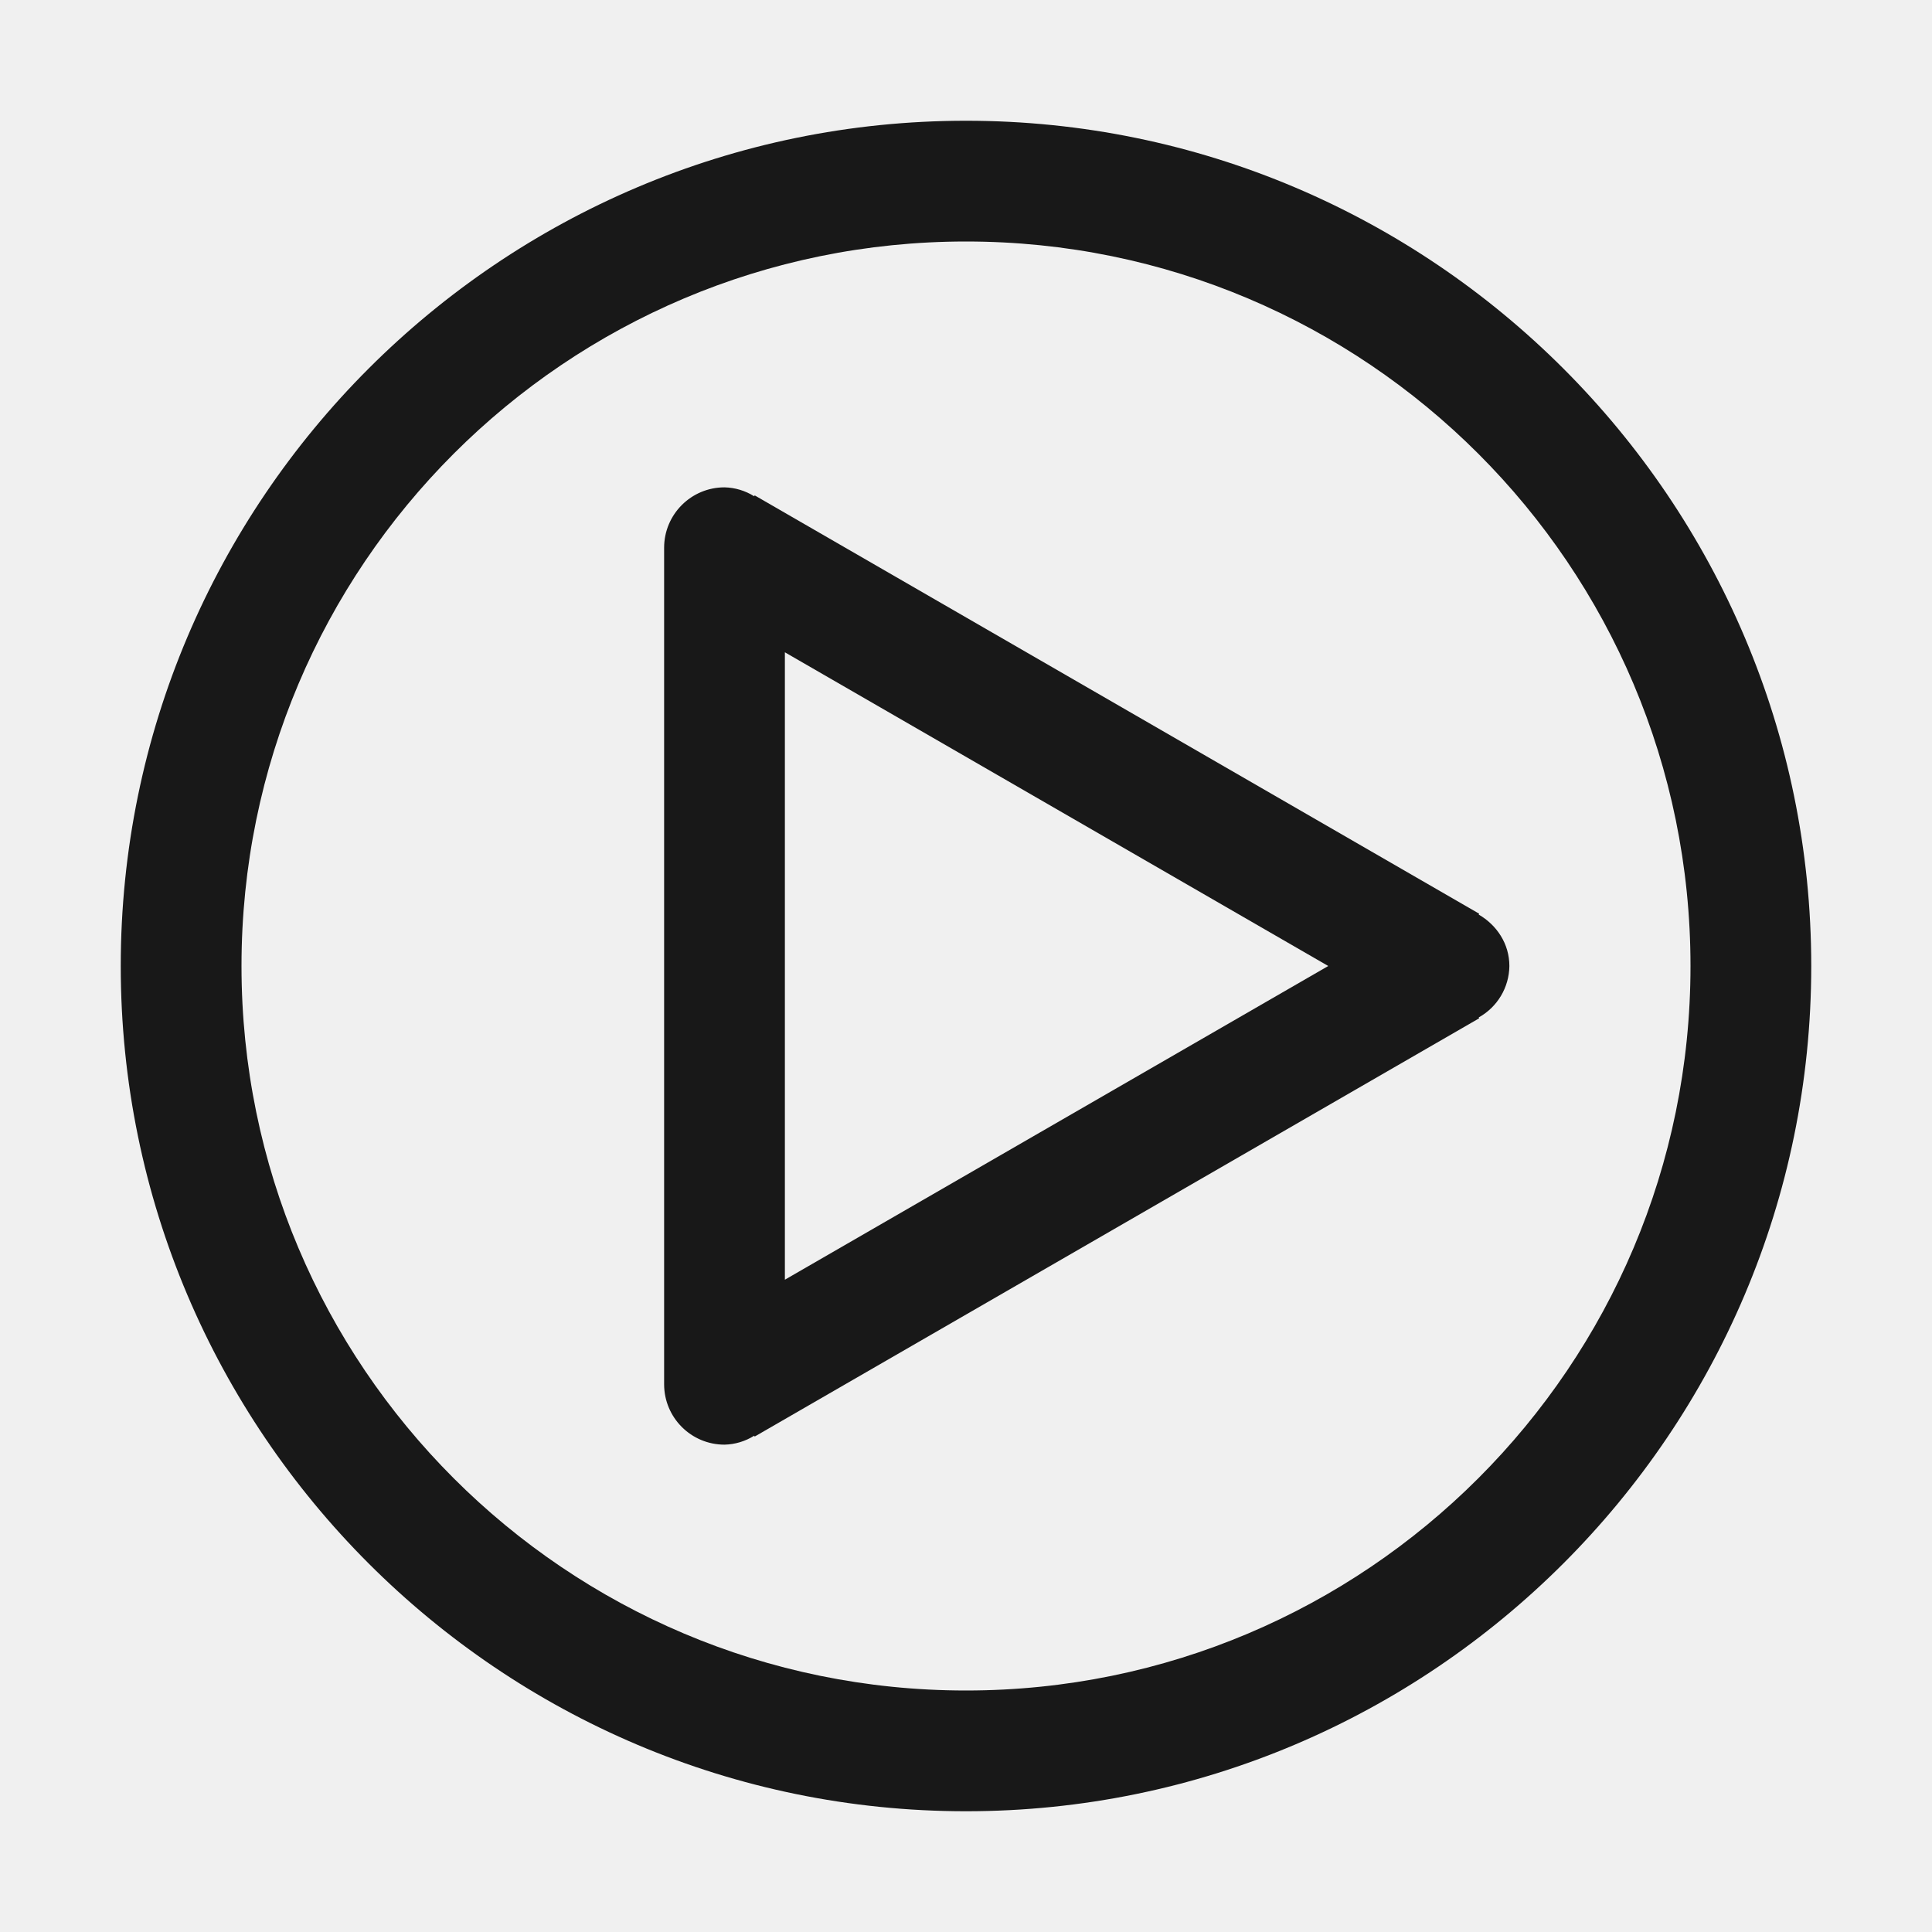
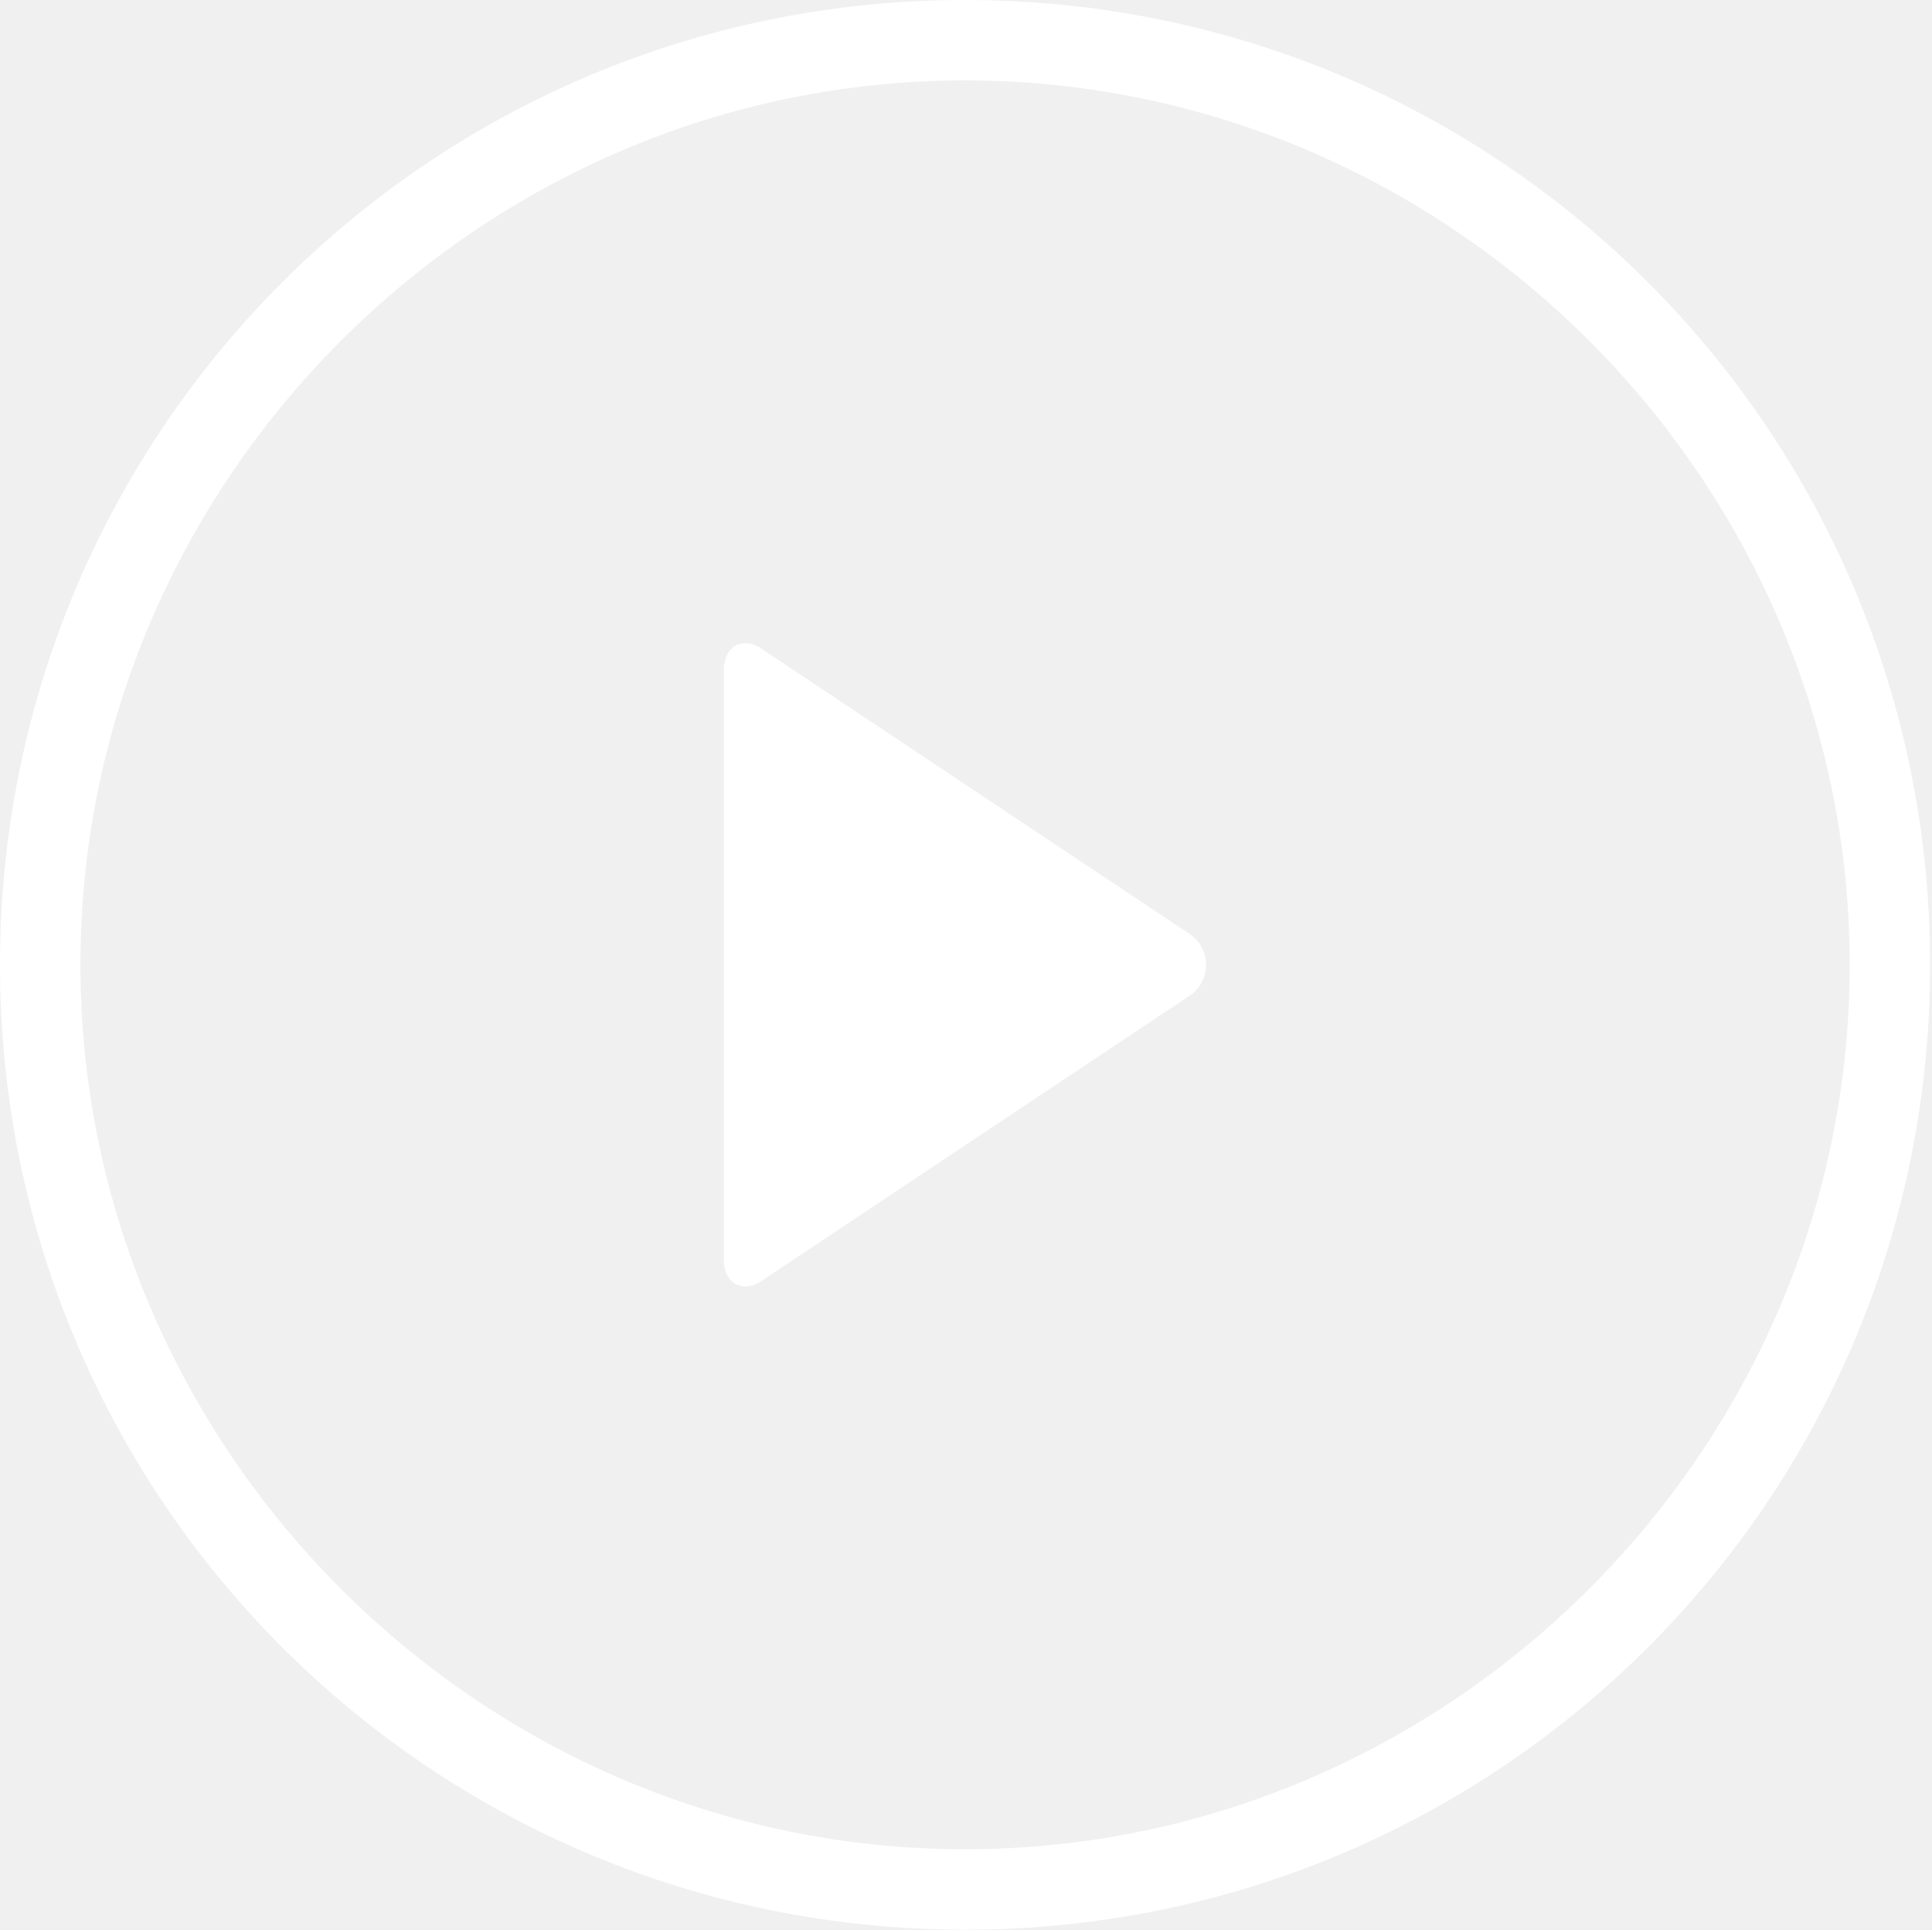
- <svg xmlns="http://www.w3.org/2000/svg" t="1678978453157" class="icon" viewBox="0 0 1024 1024" version="1.1" p-id="3604" width="375" height="375">
-   <path d="M512 896c-212.064 0-384-171.936-384-384s171.936-384 384-384 384 171.936 384 384-171.936 384-384 384m0-832C264.96 64 64 264.96 64 512s200.96 448 448 448 448-200.96 448-448S759.04 64 512 64" fill="#181818" p-id="3605" />
-   <path d="M416 345.728L704 512 416 678.272V345.728zM800 512c0-11.84-6.72-21.728-16.256-27.264l0.256-0.448L400 262.56l-0.256 0.48A30.912 30.912 0 0 0 384 258.304a32 32 0 0 0-32 32v443.392a32 32 0 0 0 32 32 30.912 30.912 0 0 0 15.744-4.736l0.256 0.448 384-221.696-0.256-0.448A31.584 31.584 0 0 0 800 512z" fill="#181818" p-id="3606" />
+ <svg xmlns="http://www.w3.org/2000/svg" t="1679048153897" class="icon" viewBox="0 0 1025 1024" version="1.1" p-id="7112" width="375.366" height="375">
+   <path d="M512 42.667C254.733 42.667 42.666 254.736 42.666 512s212.067 469.332 469.332 469.332c257.265 0 469.334-212.067 469.334-469.332 0-257.265-212.069-469.334-469.334-469.334M512 1024C228.693 1024 0 795.307 0 512 0 228.693 228.693 0 512 0c283.307 0 512 228.693 512 512 0 283.307-228.693 512-512 512" fill="#fff" p-id="7113" />
+   <path d="M631.884 496.102c10.619 7.949 10.619 23.847 0 31.795L405.238 678.932C394.619 686.881 384 681.583 384 668.334V355.668c0-13.25 10.62-18.549 21.238-10.6l226.646 151.035z" fill="#fff" p-id="7114" data-spm-anchor-id="a313x.7781069.0.i1" class="" />
</svg>
